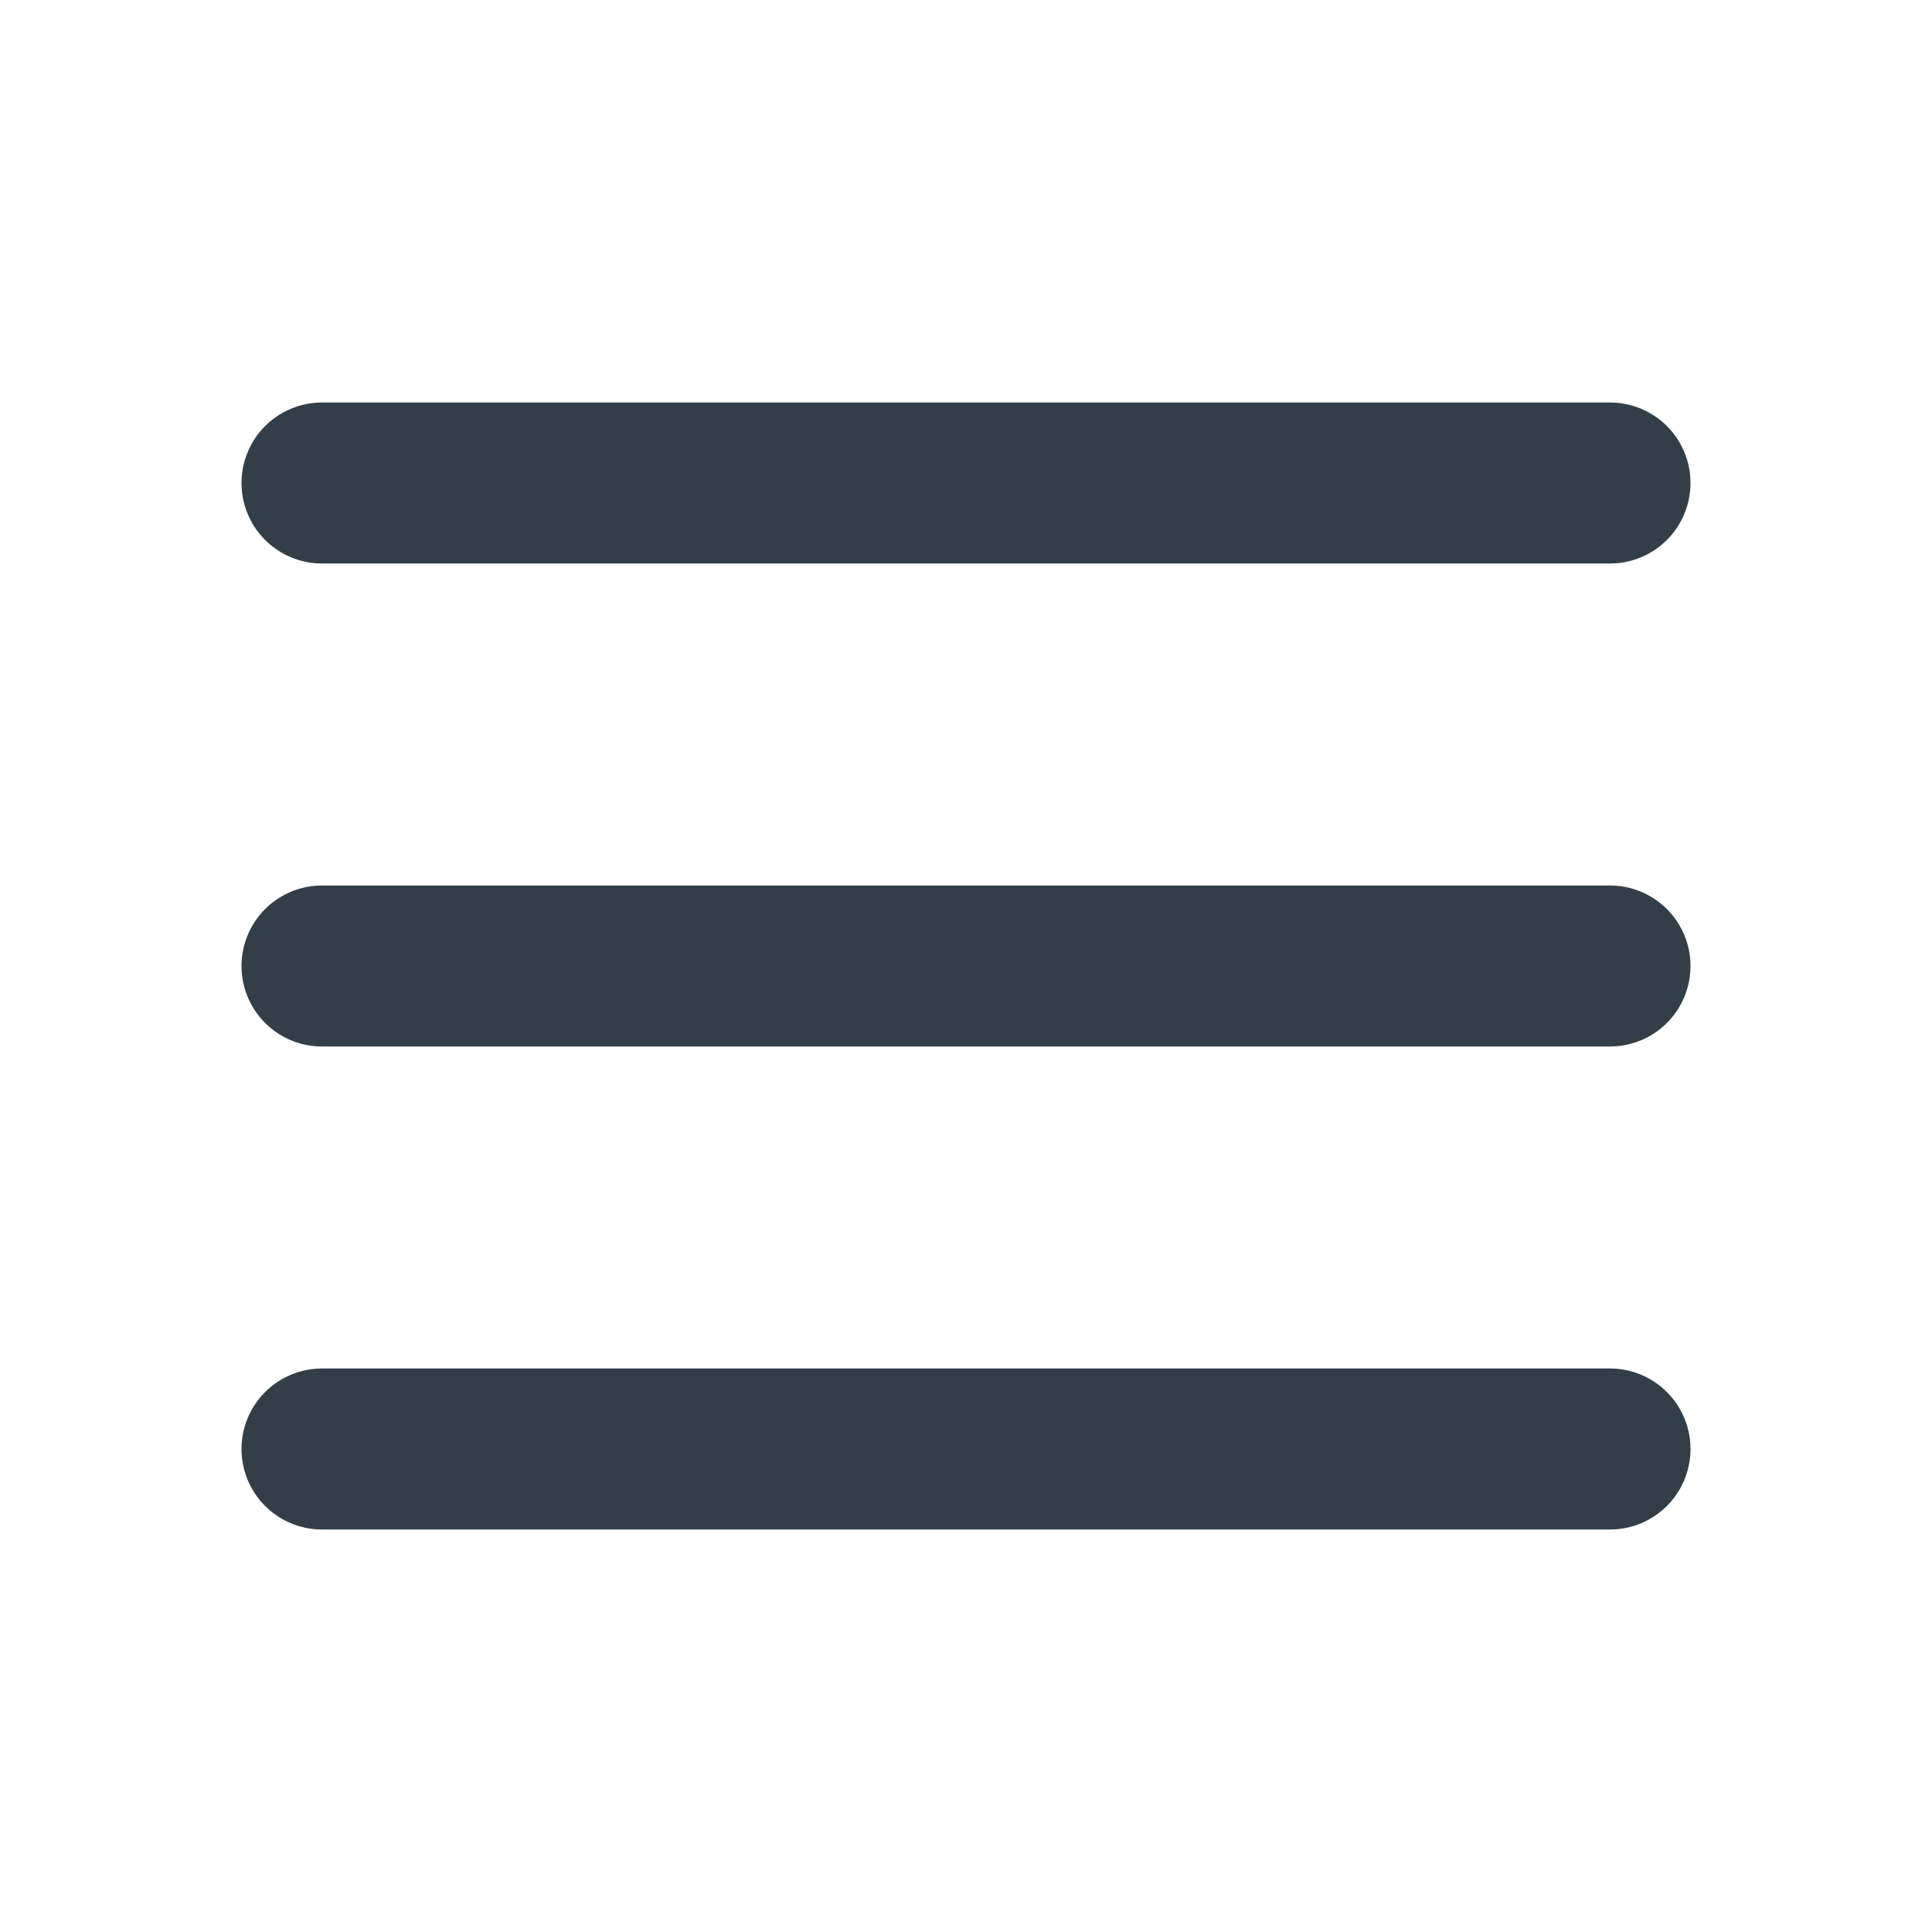
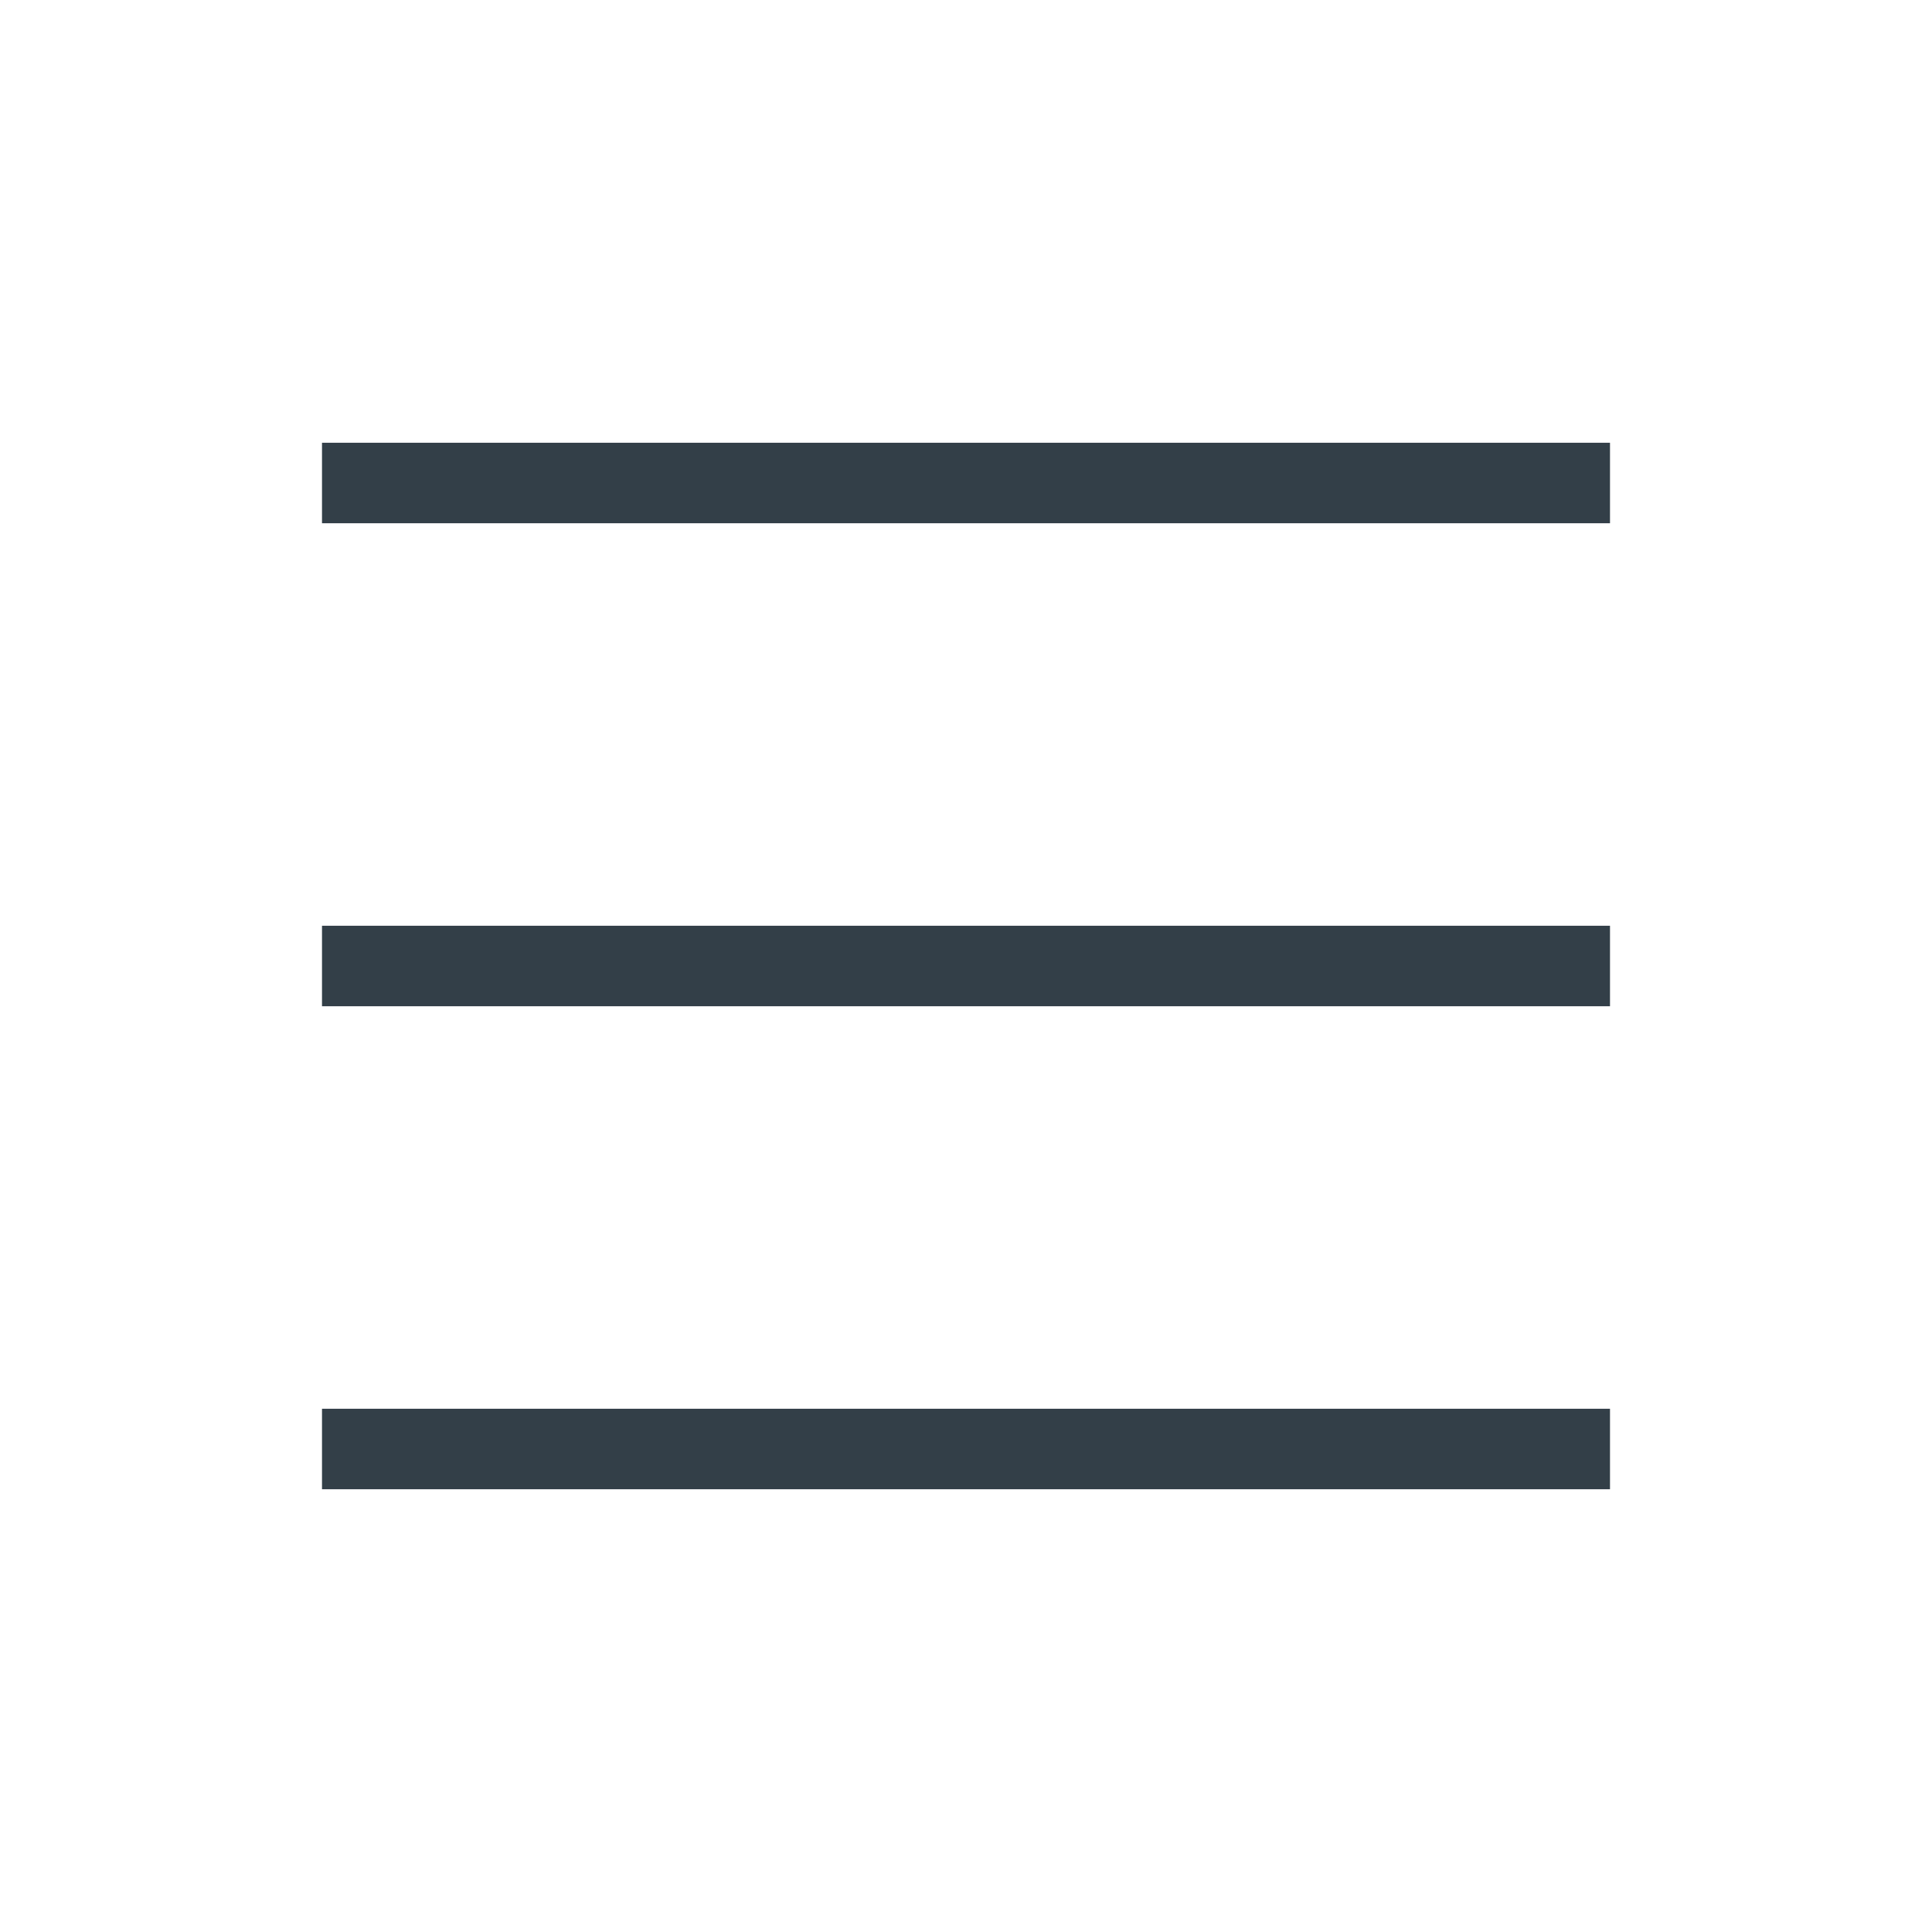
<svg xmlns="http://www.w3.org/2000/svg" width="24" height="24" viewBox="0 0 24 24" fill="none">
-   <path d="M4 6H20M4 12H20M4 18H20" stroke="#333F48" stroke-width="2" stroke-linecap="round" stroke-linejoin="round" />
+   <path d="M4 6H20M4 12H20M4 18H20" stroke="#333F48" strokeWidth="2" strokeLinecap="round" strokeLinejoin="round" />
</svg>
